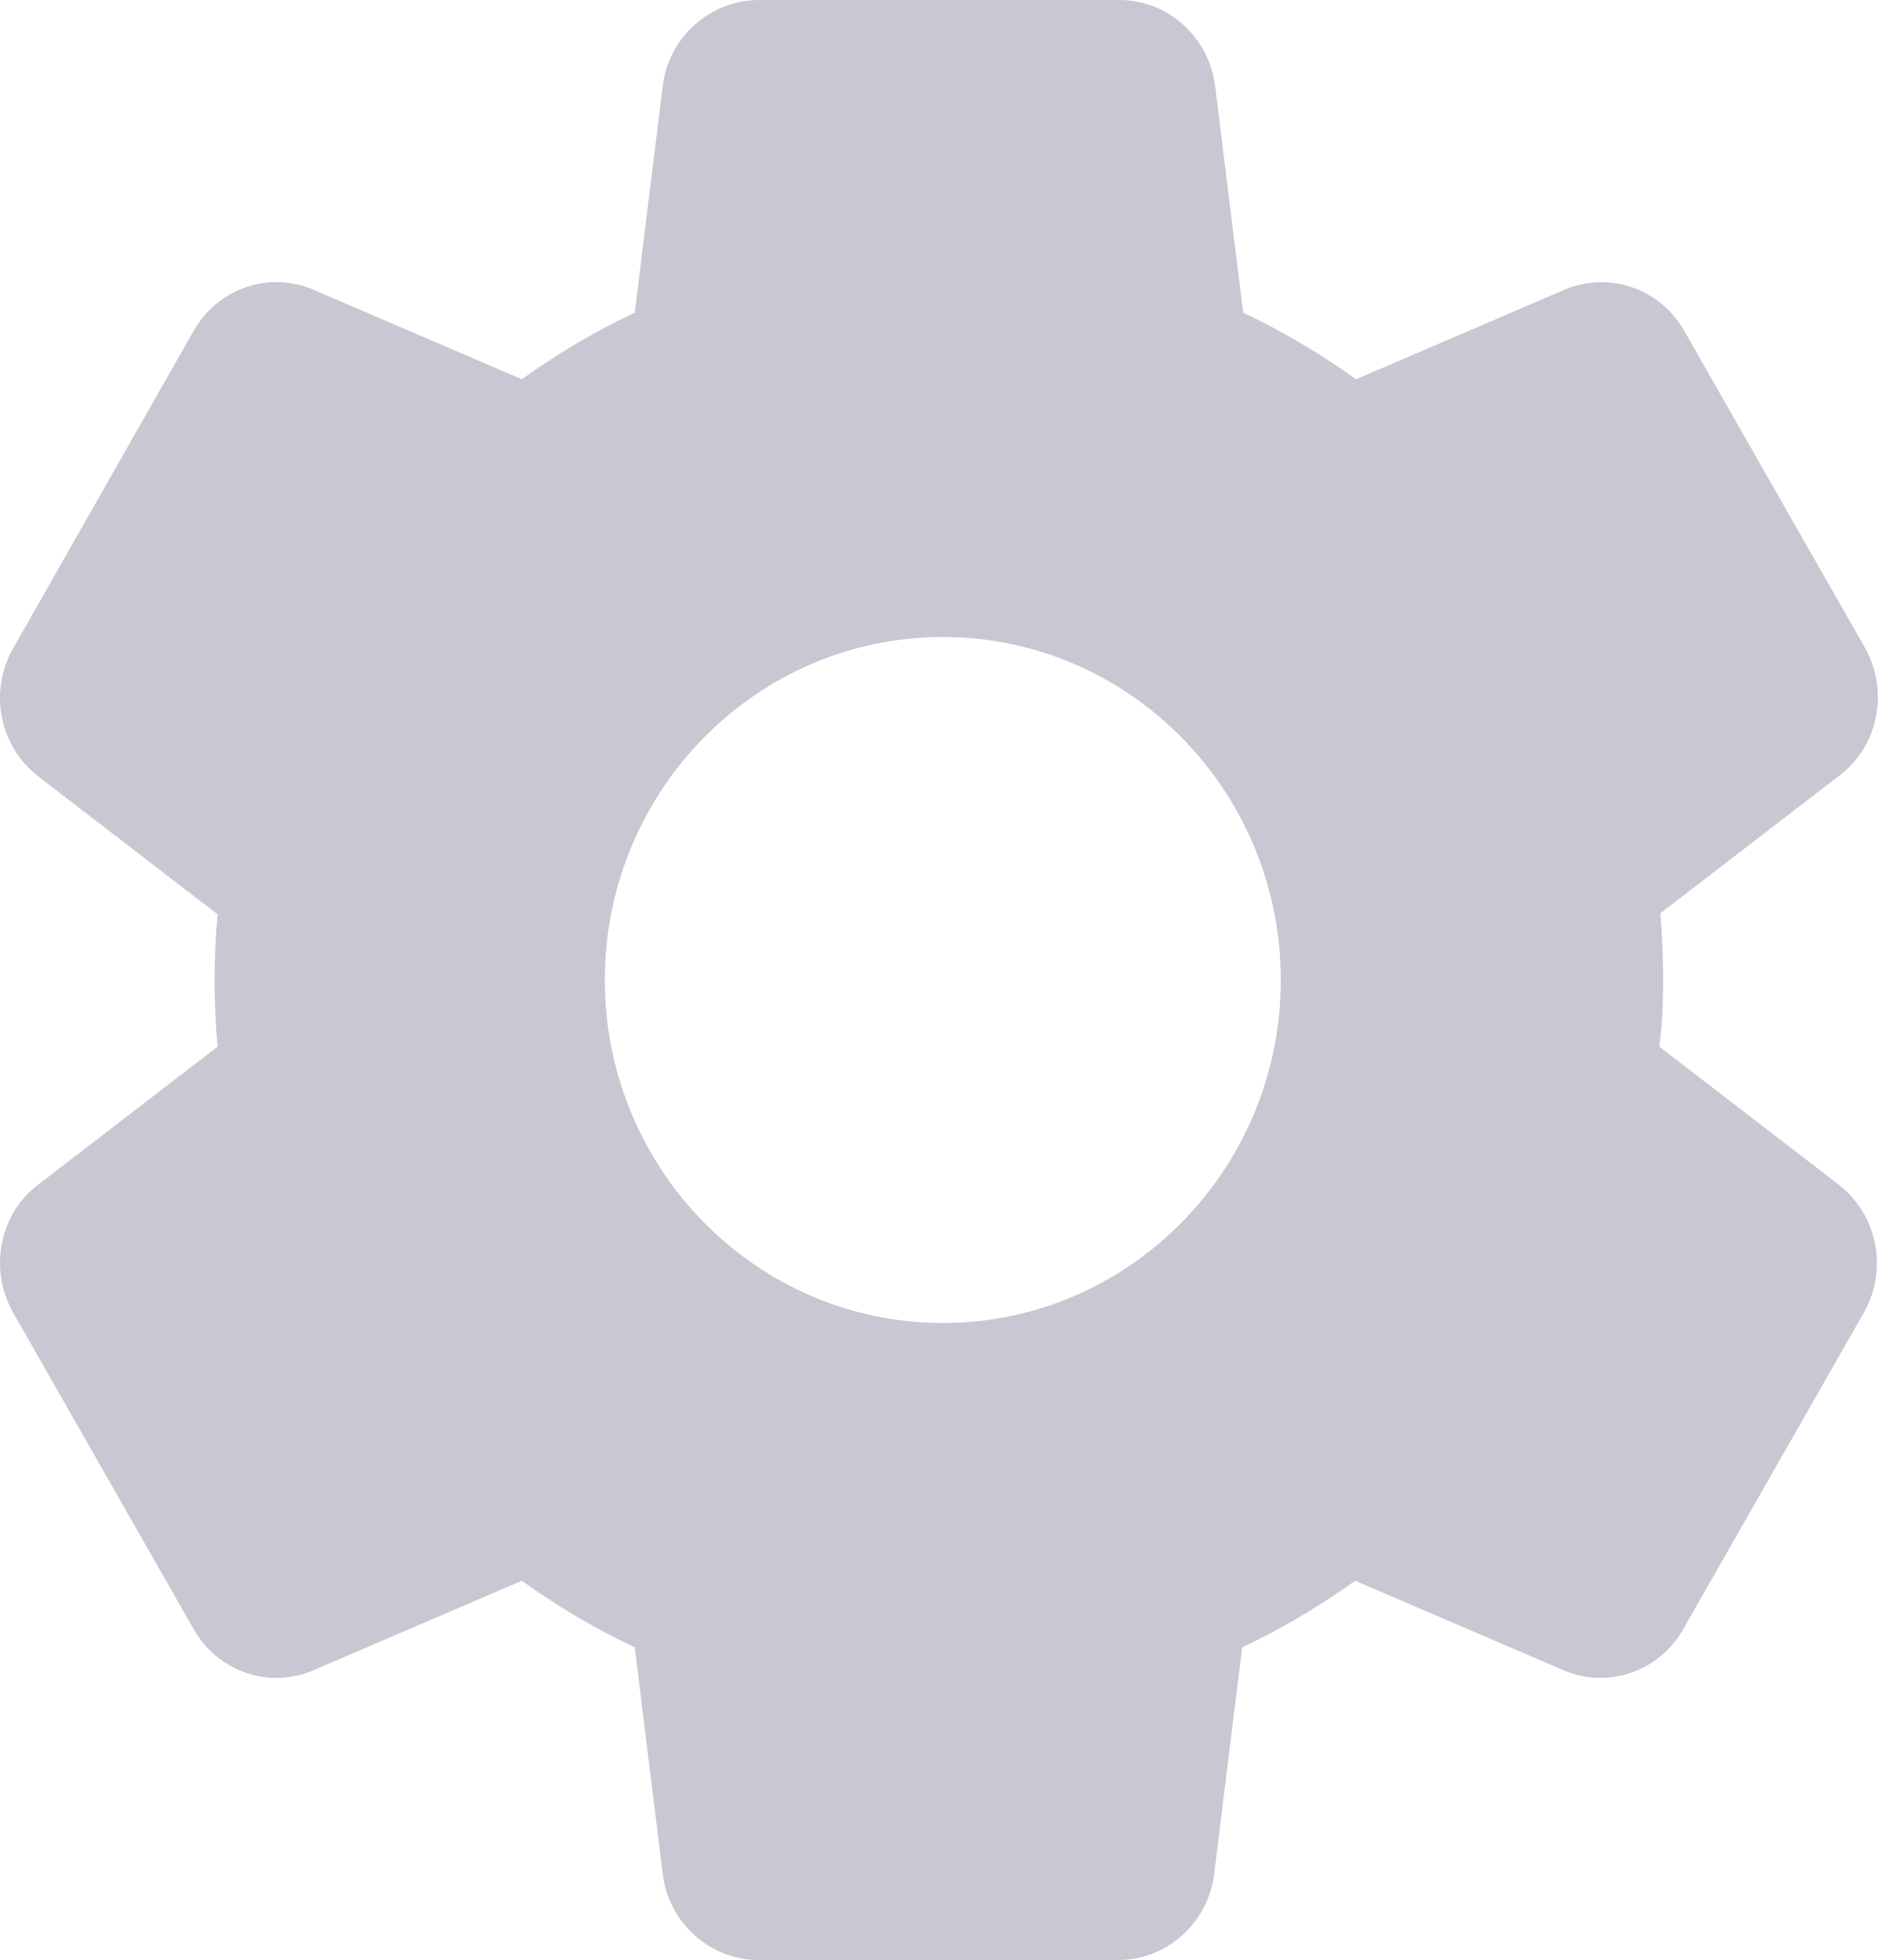
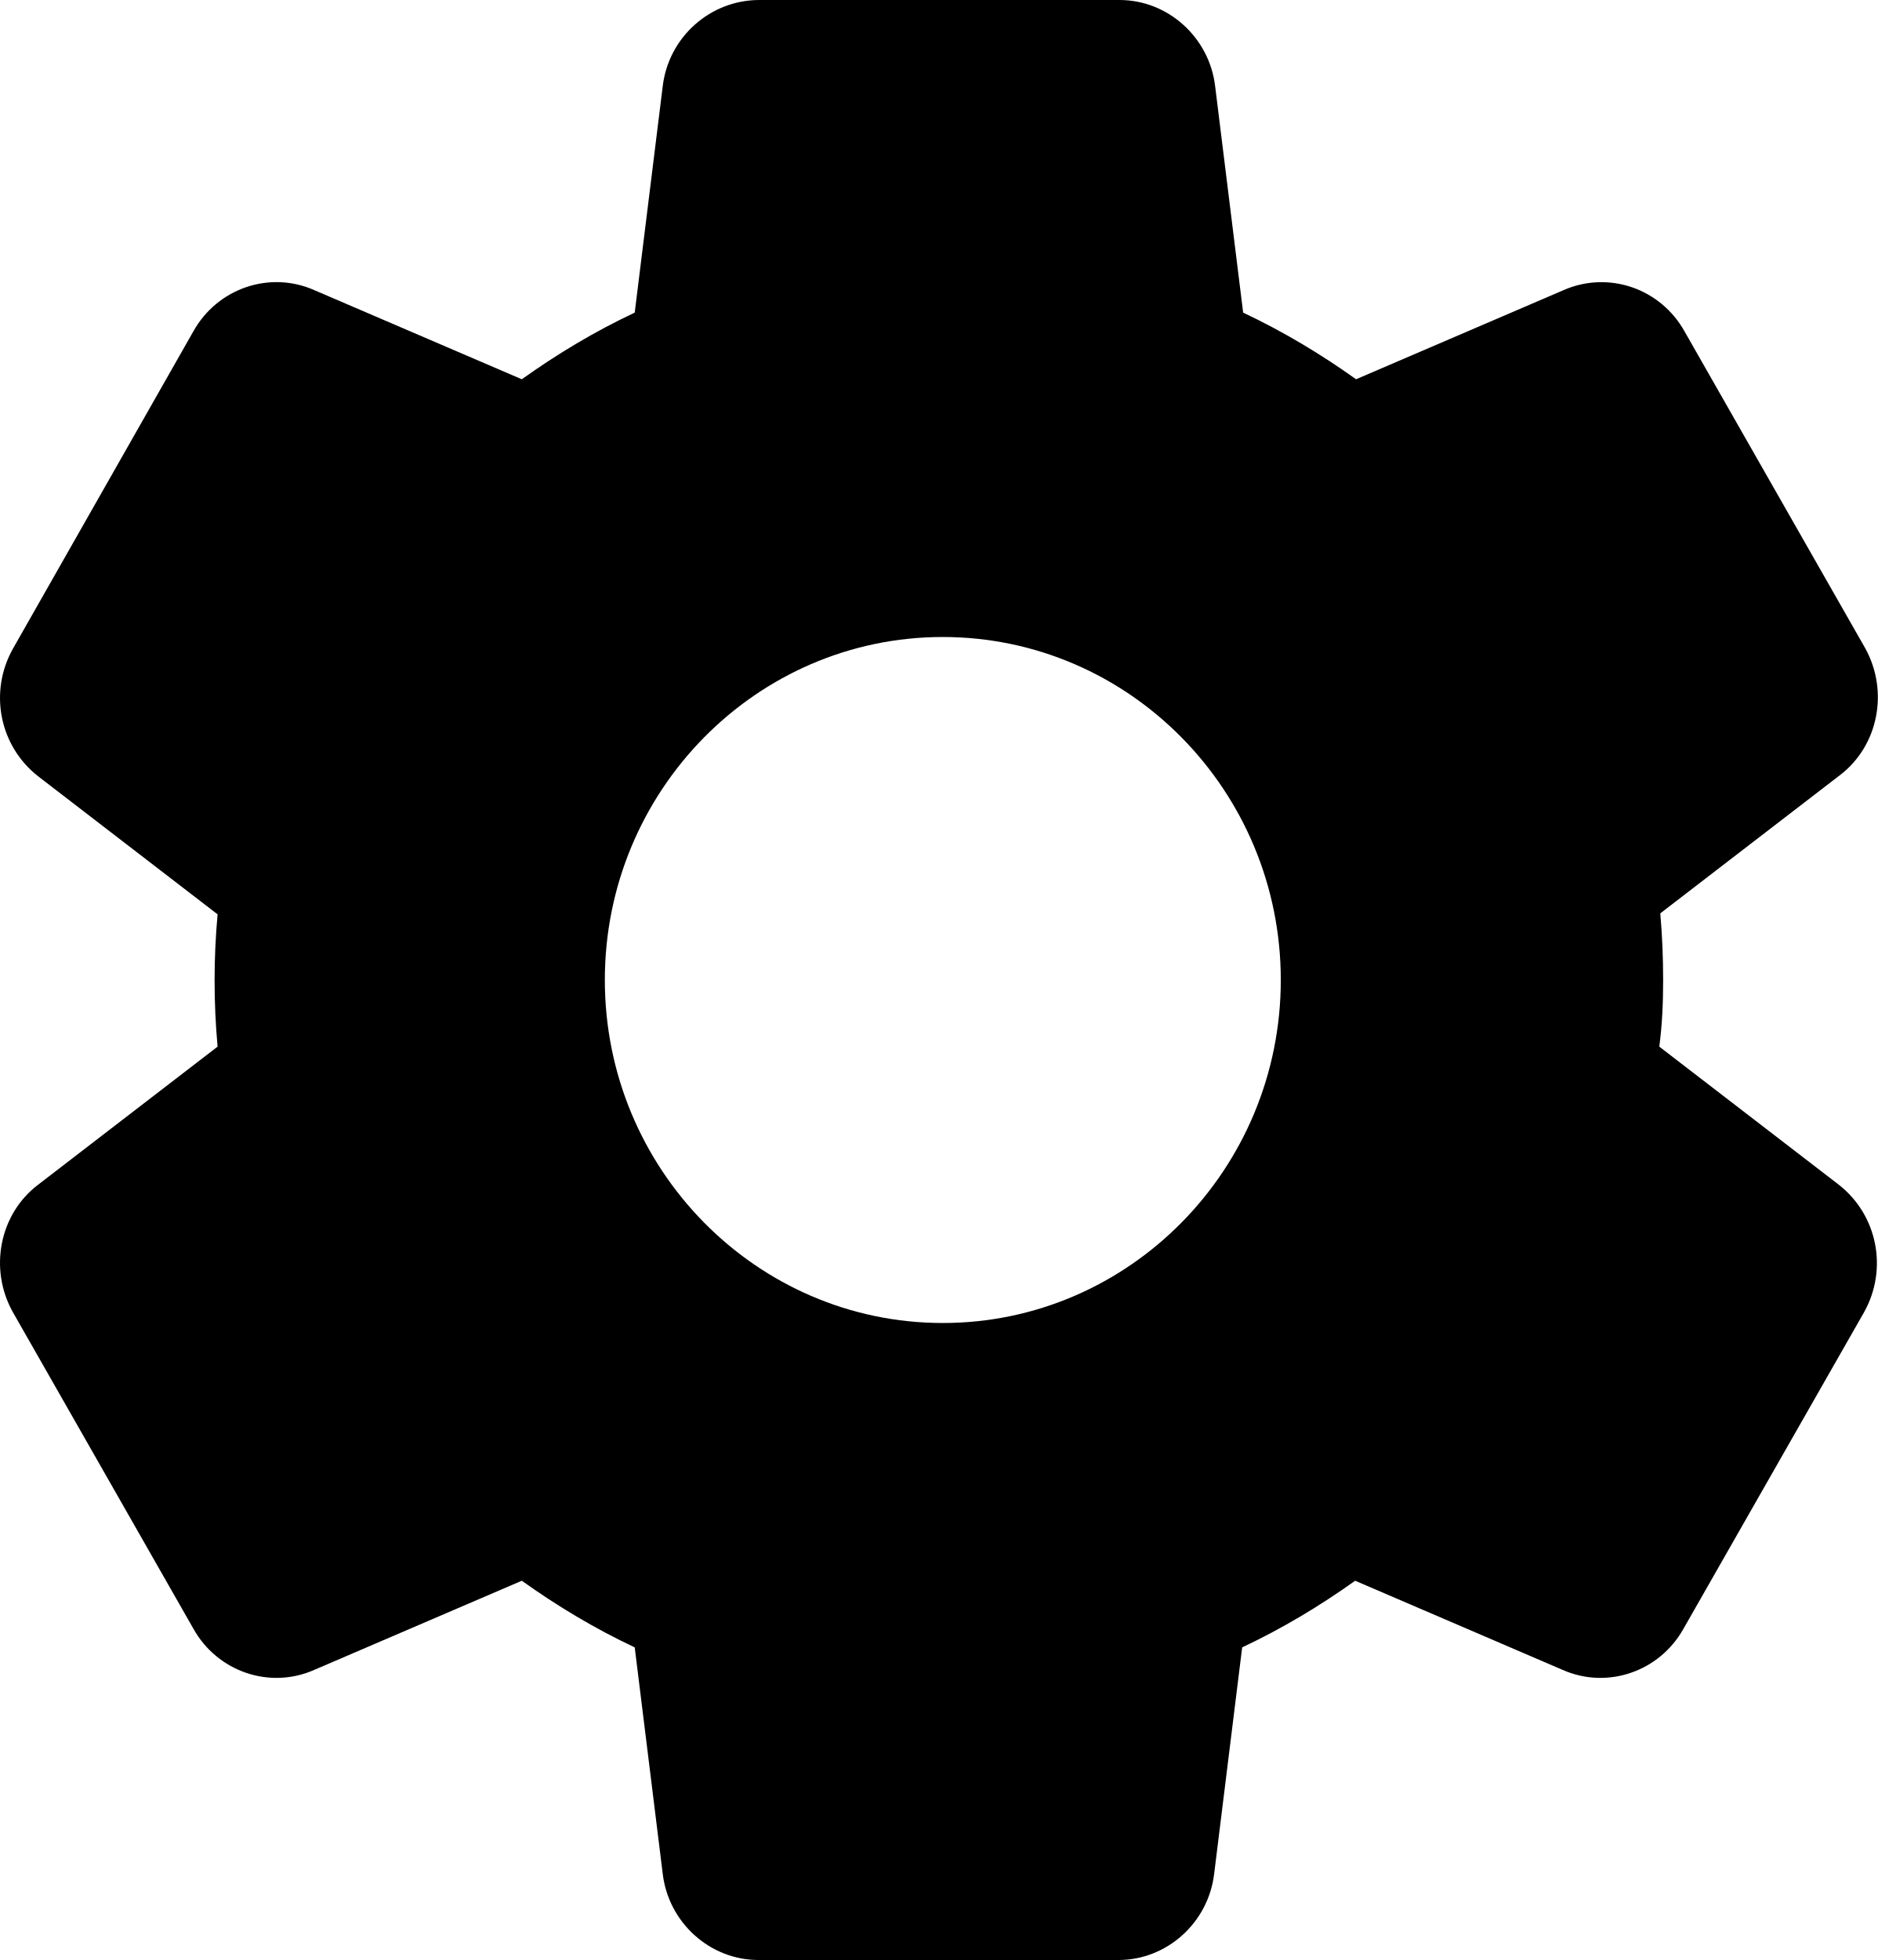
<svg xmlns="http://www.w3.org/2000/svg" width="23" height="24" viewBox="0 0 23 24" fill="none">
-   <path d="M20.37 12C20.37 11.724 20.359 11.46 20.335 11.184L22.535 9.492C23.008 9.132 23.138 8.46 22.842 7.932L20.631 4.056C20.489 3.802 20.259 3.61 19.987 3.517C19.714 3.424 19.416 3.436 19.152 3.552L16.609 4.644C16.172 4.332 15.71 4.056 15.226 3.828L14.883 1.056C14.812 0.456 14.303 0 13.712 0H9.3C8.697 0 8.188 0.456 8.117 1.056L7.774 3.828C7.289 4.056 6.828 4.332 6.391 4.644L3.848 3.552C3.304 3.312 2.665 3.528 2.369 4.056L0.158 7.944C-0.138 8.472 -0.008 9.132 0.465 9.504L2.665 11.196C2.616 11.735 2.616 12.277 2.665 12.816L0.465 14.508C-0.008 14.868 -0.138 15.54 0.158 16.068L2.369 19.944C2.665 20.472 3.304 20.688 3.848 20.448L6.391 19.356C6.828 19.668 7.289 19.944 7.774 20.172L8.117 22.944C8.188 23.544 8.697 24 9.288 24H13.7C14.291 24 14.8 23.544 14.871 22.944L15.214 20.172C15.699 19.944 16.16 19.668 16.598 19.356L19.14 20.448C19.684 20.688 20.323 20.472 20.619 19.944L22.831 16.068C23.126 15.54 22.996 14.88 22.523 14.508L20.323 12.816C20.359 12.54 20.37 12.276 20.37 12ZM11.547 16.2C9.265 16.2 7.408 14.316 7.408 12C7.408 9.684 9.265 7.8 11.547 7.8C13.83 7.8 15.687 9.684 15.687 12C15.687 14.316 13.83 16.2 11.547 16.2Z" fill="#C7C8D1" />
+   <path d="M20.37 12C20.37 11.724 20.359 11.46 20.335 11.184L22.535 9.492C23.008 9.132 23.138 8.46 22.842 7.932L20.631 4.056C20.489 3.802 20.259 3.61 19.987 3.517C19.714 3.424 19.416 3.436 19.152 3.552L16.609 4.644C16.172 4.332 15.71 4.056 15.226 3.828L14.883 1.056C14.812 0.456 14.303 0 13.712 0H9.3C8.697 0 8.188 0.456 8.117 1.056L7.774 3.828C7.289 4.056 6.828 4.332 6.391 4.644L3.848 3.552C3.304 3.312 2.665 3.528 2.369 4.056L0.158 7.944C-0.138 8.472 -0.008 9.132 0.465 9.504L2.665 11.196C2.616 11.735 2.616 12.277 2.665 12.816L0.465 14.508C-0.008 14.868 -0.138 15.54 0.158 16.068L2.369 19.944C2.665 20.472 3.304 20.688 3.848 20.448L6.391 19.356C6.828 19.668 7.289 19.944 7.774 20.172L8.117 22.944C8.188 23.544 8.697 24 9.288 24H13.7C14.291 24 14.8 23.544 14.871 22.944L15.214 20.172C15.699 19.944 16.16 19.668 16.598 19.356L19.14 20.448C19.684 20.688 20.323 20.472 20.619 19.944L22.831 16.068C23.126 15.54 22.996 14.88 22.523 14.508L20.323 12.816C20.359 12.54 20.37 12.276 20.37 12ZM11.547 16.2C9.265 16.2 7.408 14.316 7.408 12C7.408 9.684 9.265 7.8 11.547 7.8C13.83 7.8 15.687 9.684 15.687 12C15.687 14.316 13.83 16.2 11.547 16.2Z" fill="#000000" />
</svg>
